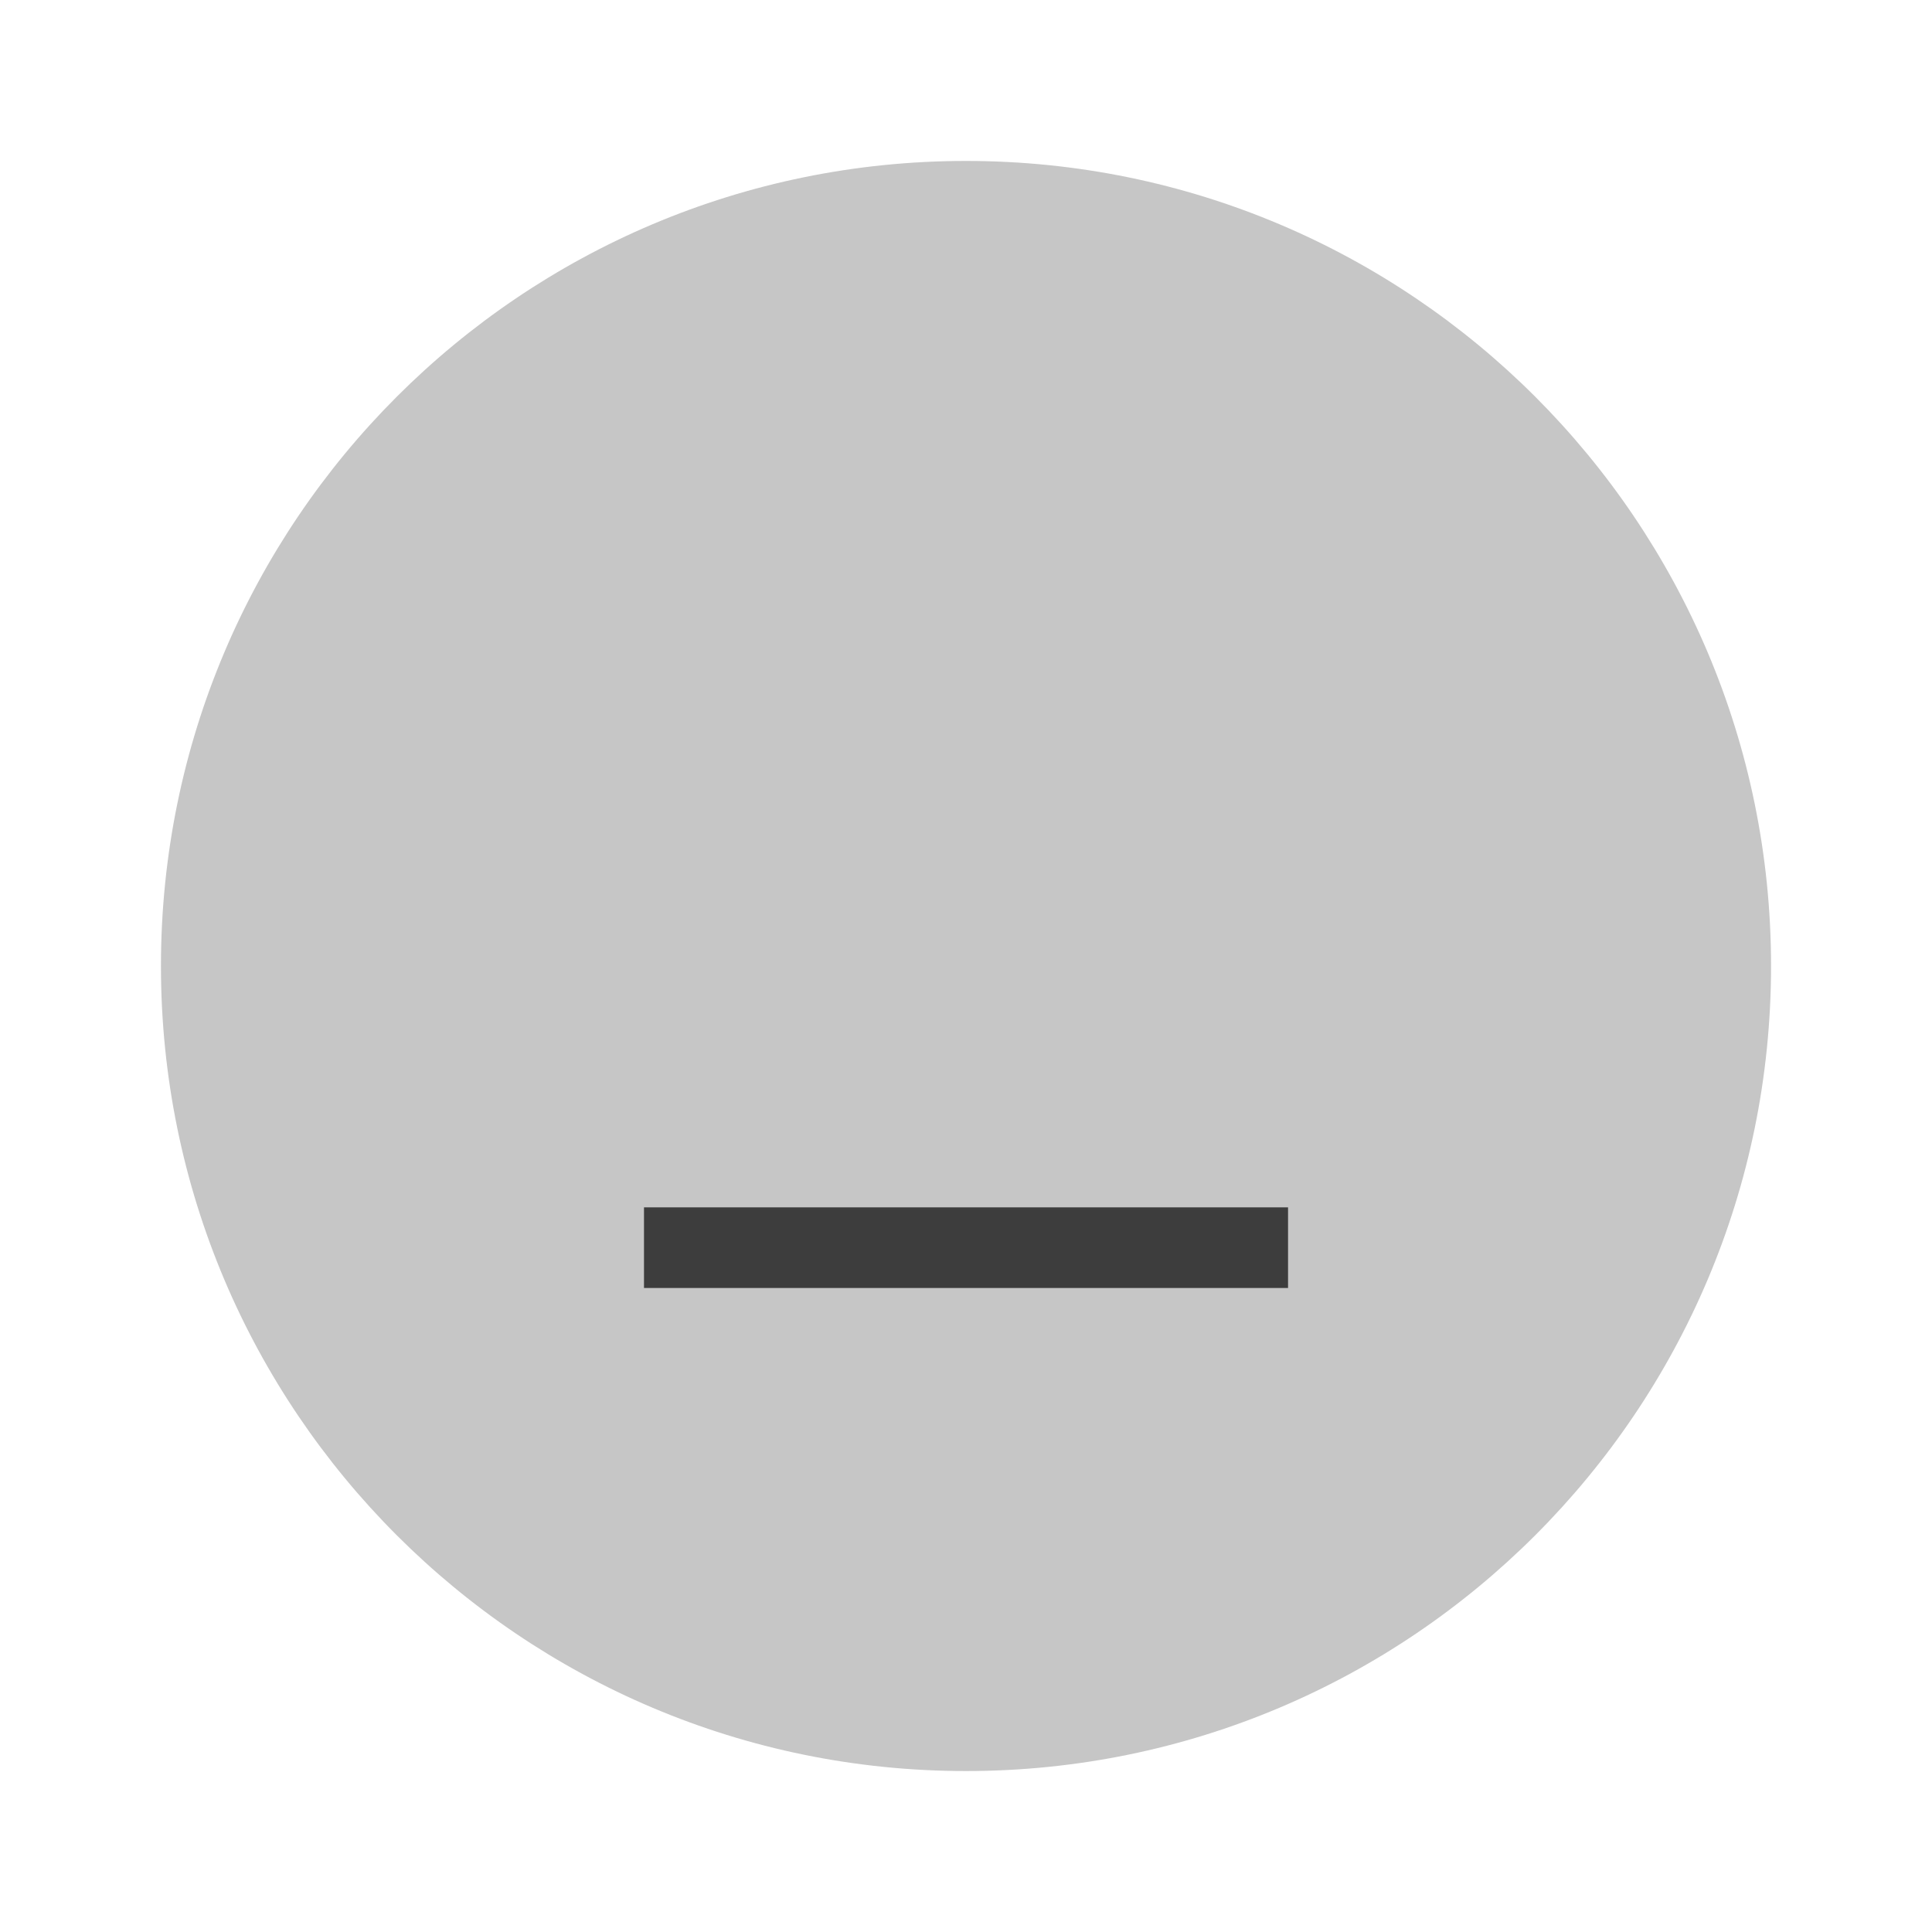
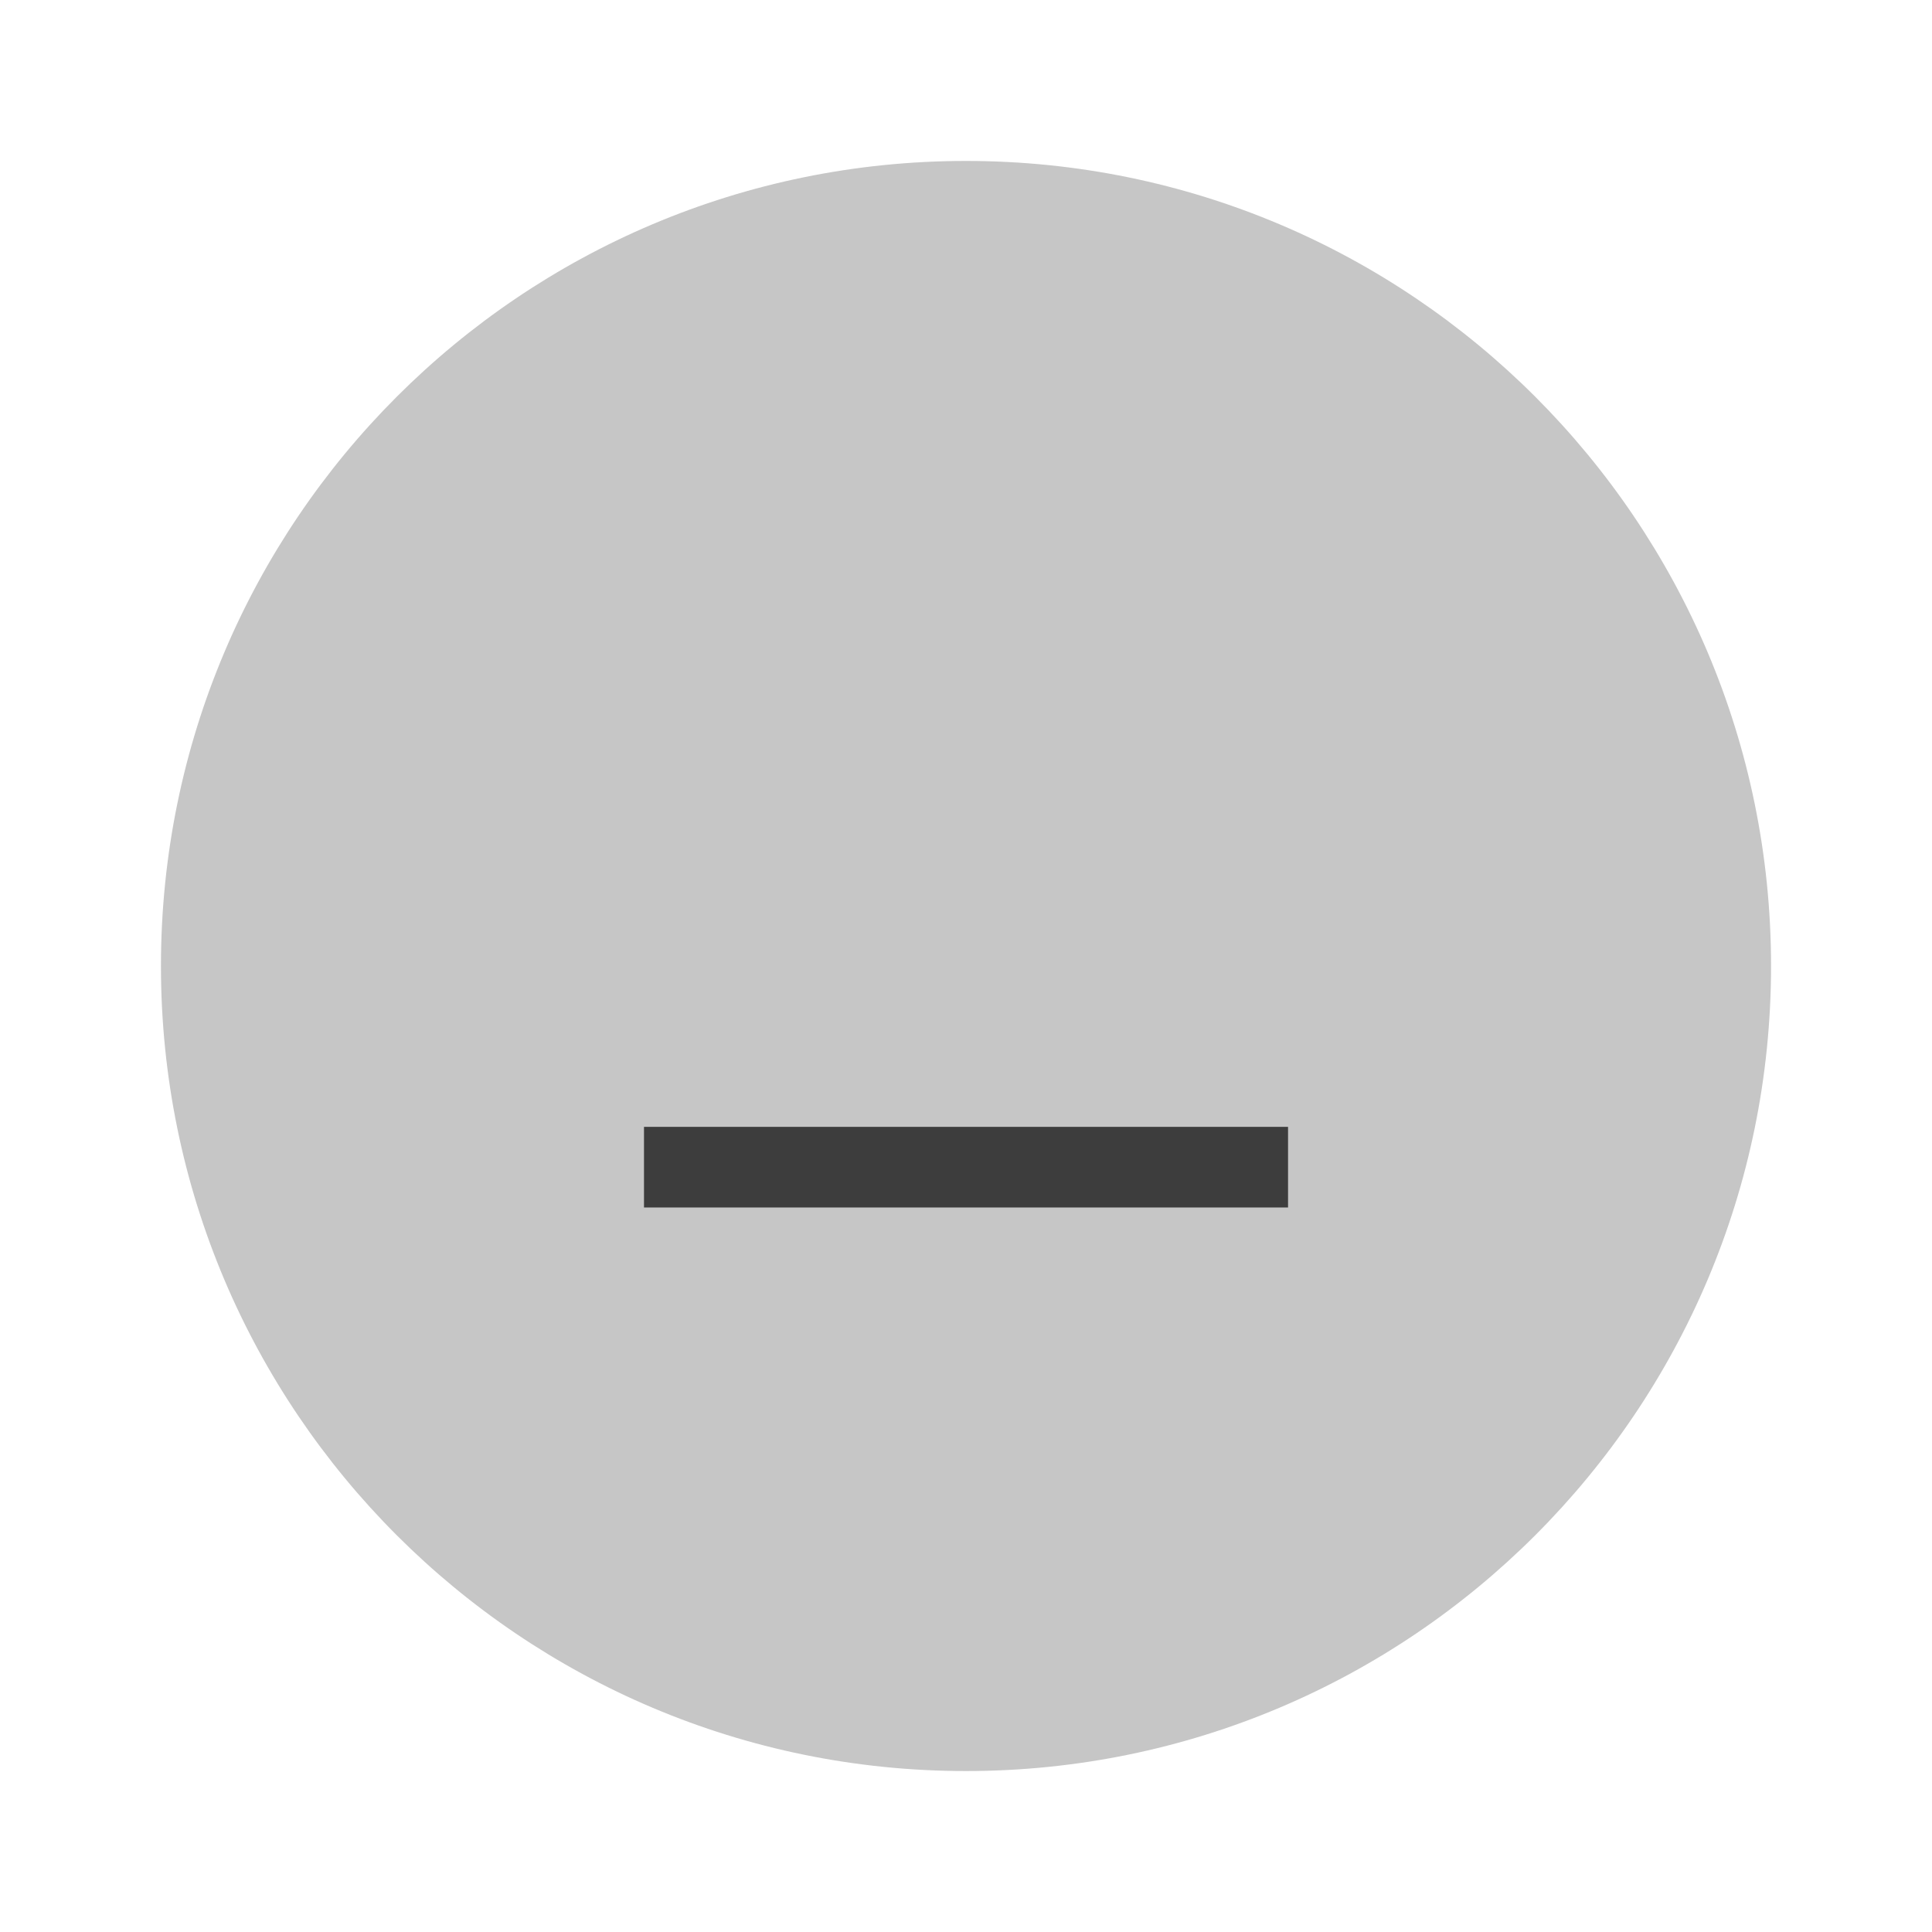
<svg xmlns="http://www.w3.org/2000/svg" width="24" height="24" version="1.1" viewBox="0 0 6.35 6.35" id="svg4579">
  <defs id="defs4583" />
  <g transform="translate(0,-290.915)" id="g4577">
    <circle cx="3.175" cy="294.09" r="2.646" id="circle4571" style="fill:#C6C6C6;stroke-width:0.661" />
-     <g transform="matrix(0.56569,-0.70711,0.56569,0.70711,-164.8367,88.36735)" id="g4575">
-       <rect transform="rotate(-45)" x="-206.78" y="208.69" width="0.265" height="2.646" id="rect4573" style="fill:#3D3D3D;stroke-width:0.197" />
+     <g transform="matrix(0.56569,-0.70711,0.56569,0.70711,-164.8367,88.10277)" id="g4575">
+       <rect transform="rotate(-45)" x="-206.78" y="208.69" width="0.265" height="2.646" id="rect4573" style="fill:#3d3d3d;stroke-width:0.197" />
    </g>
  </g>
</svg>
